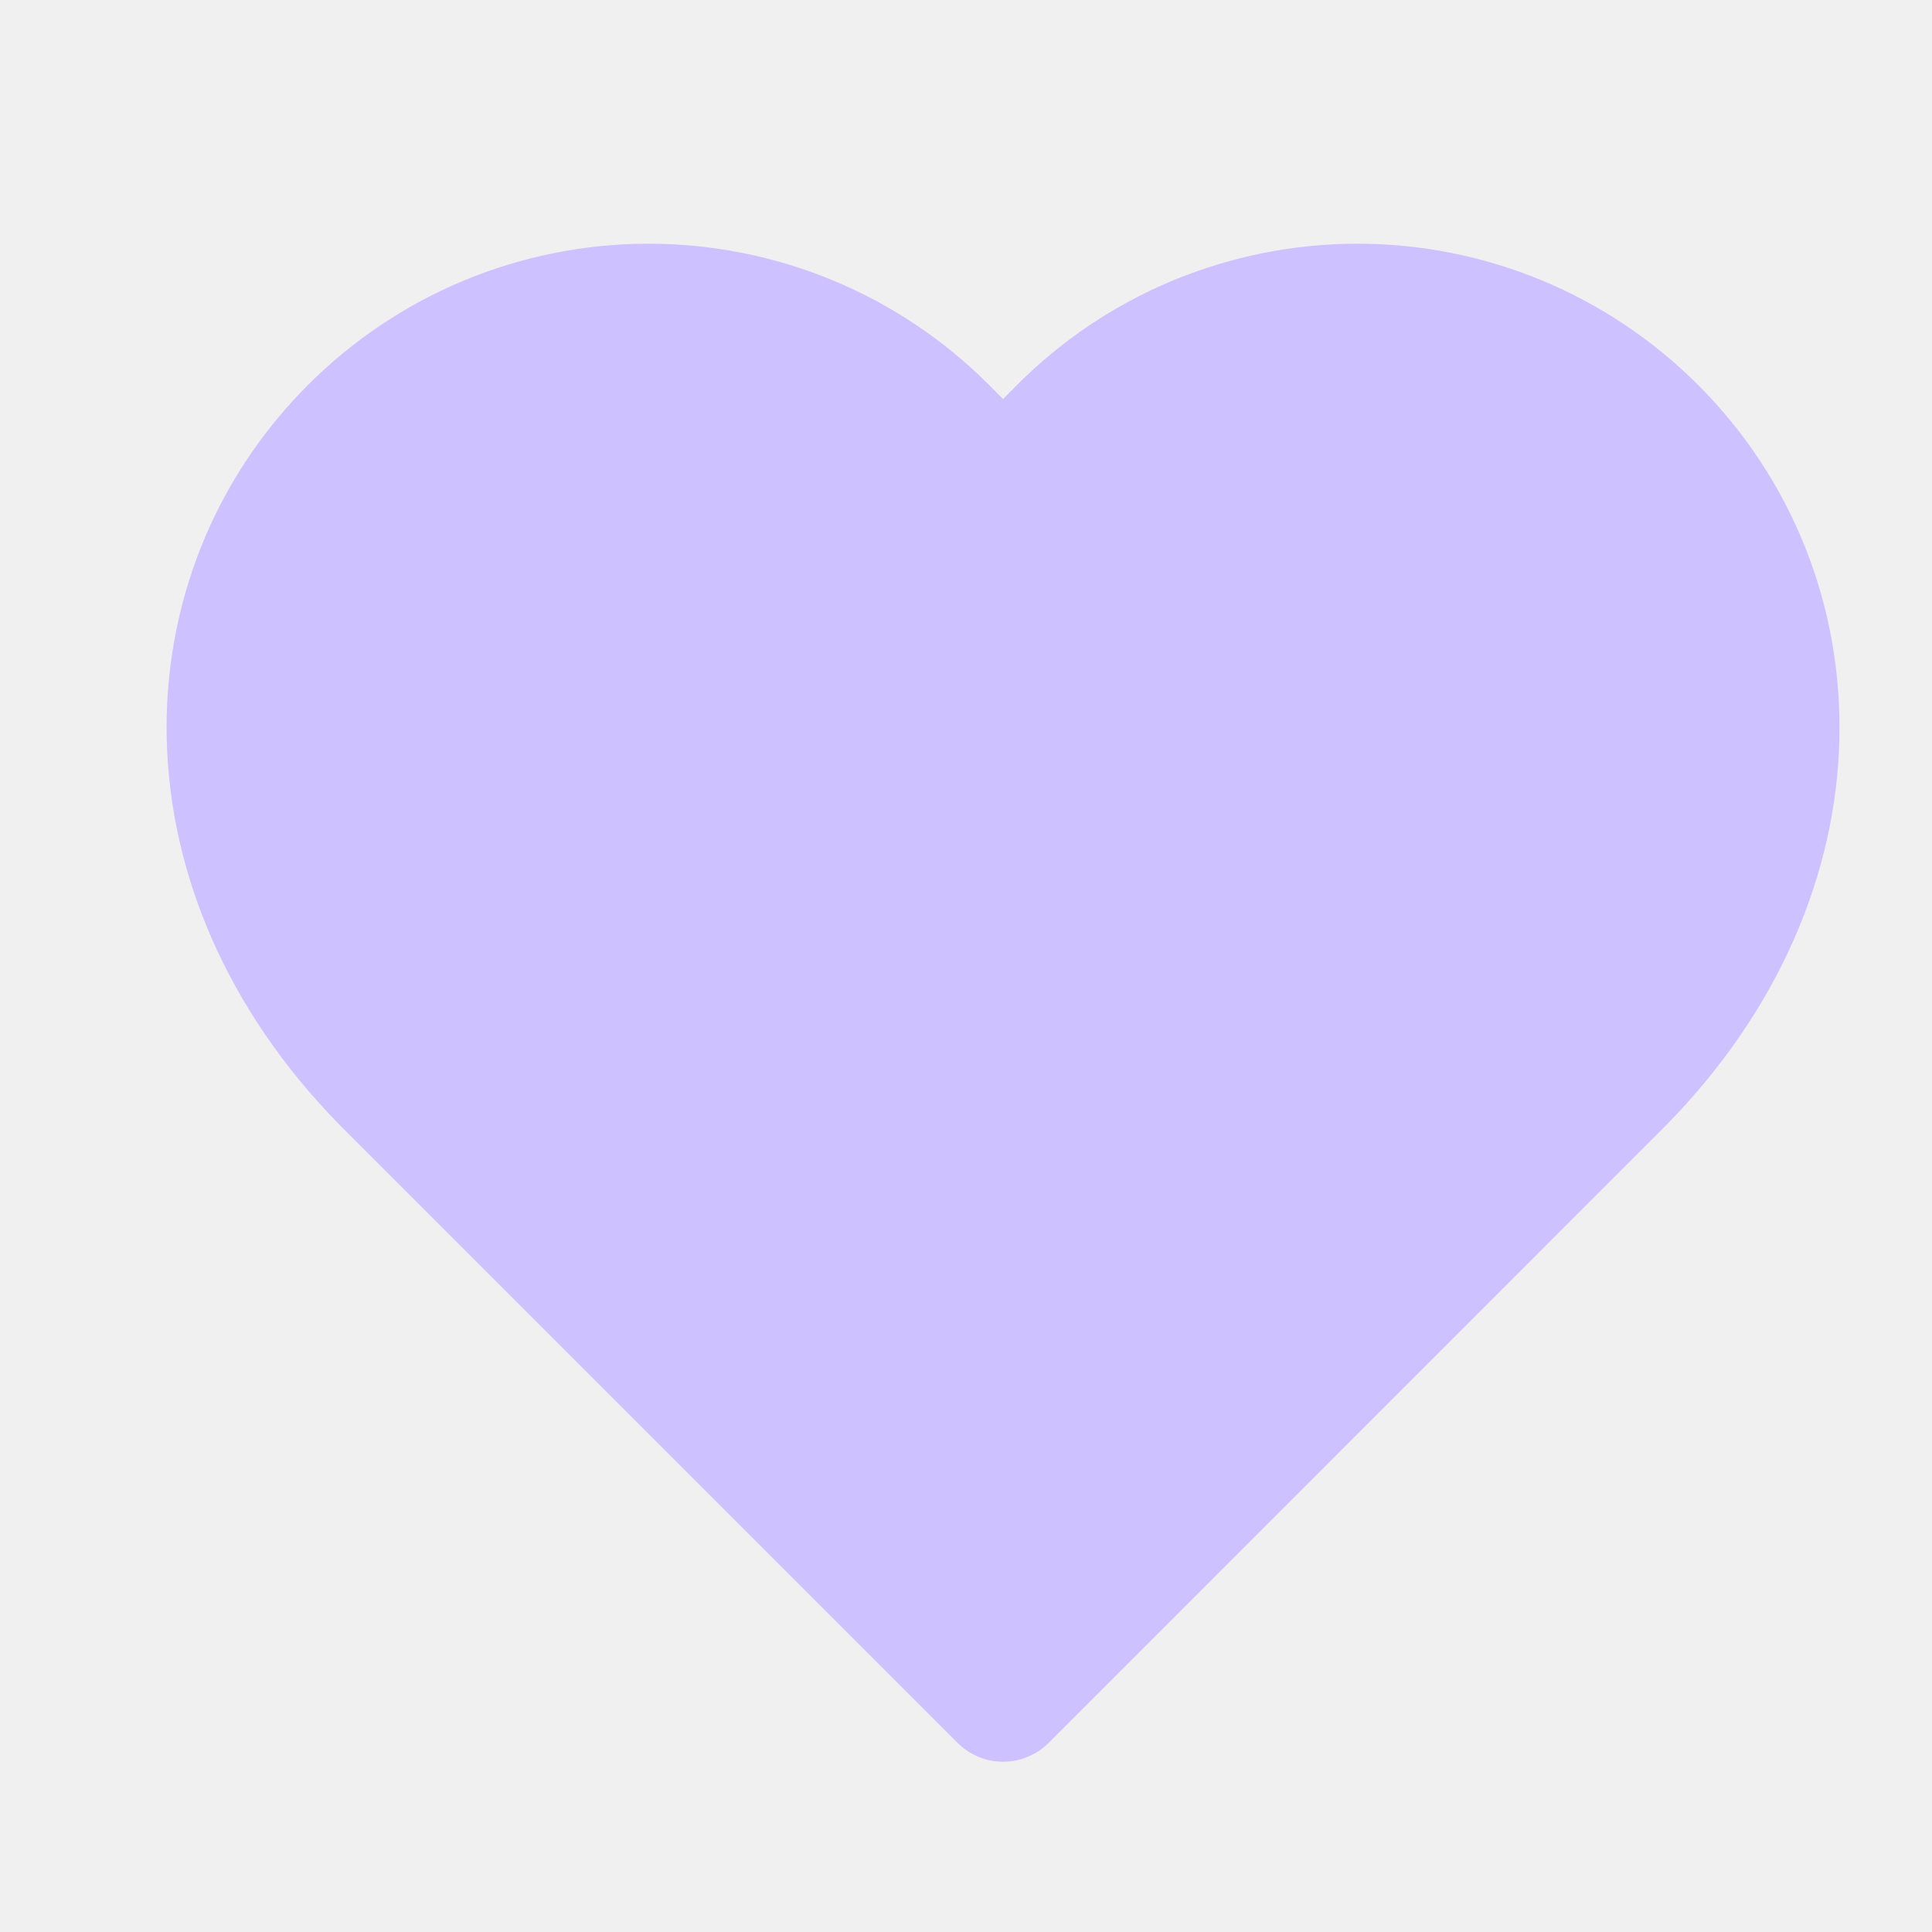
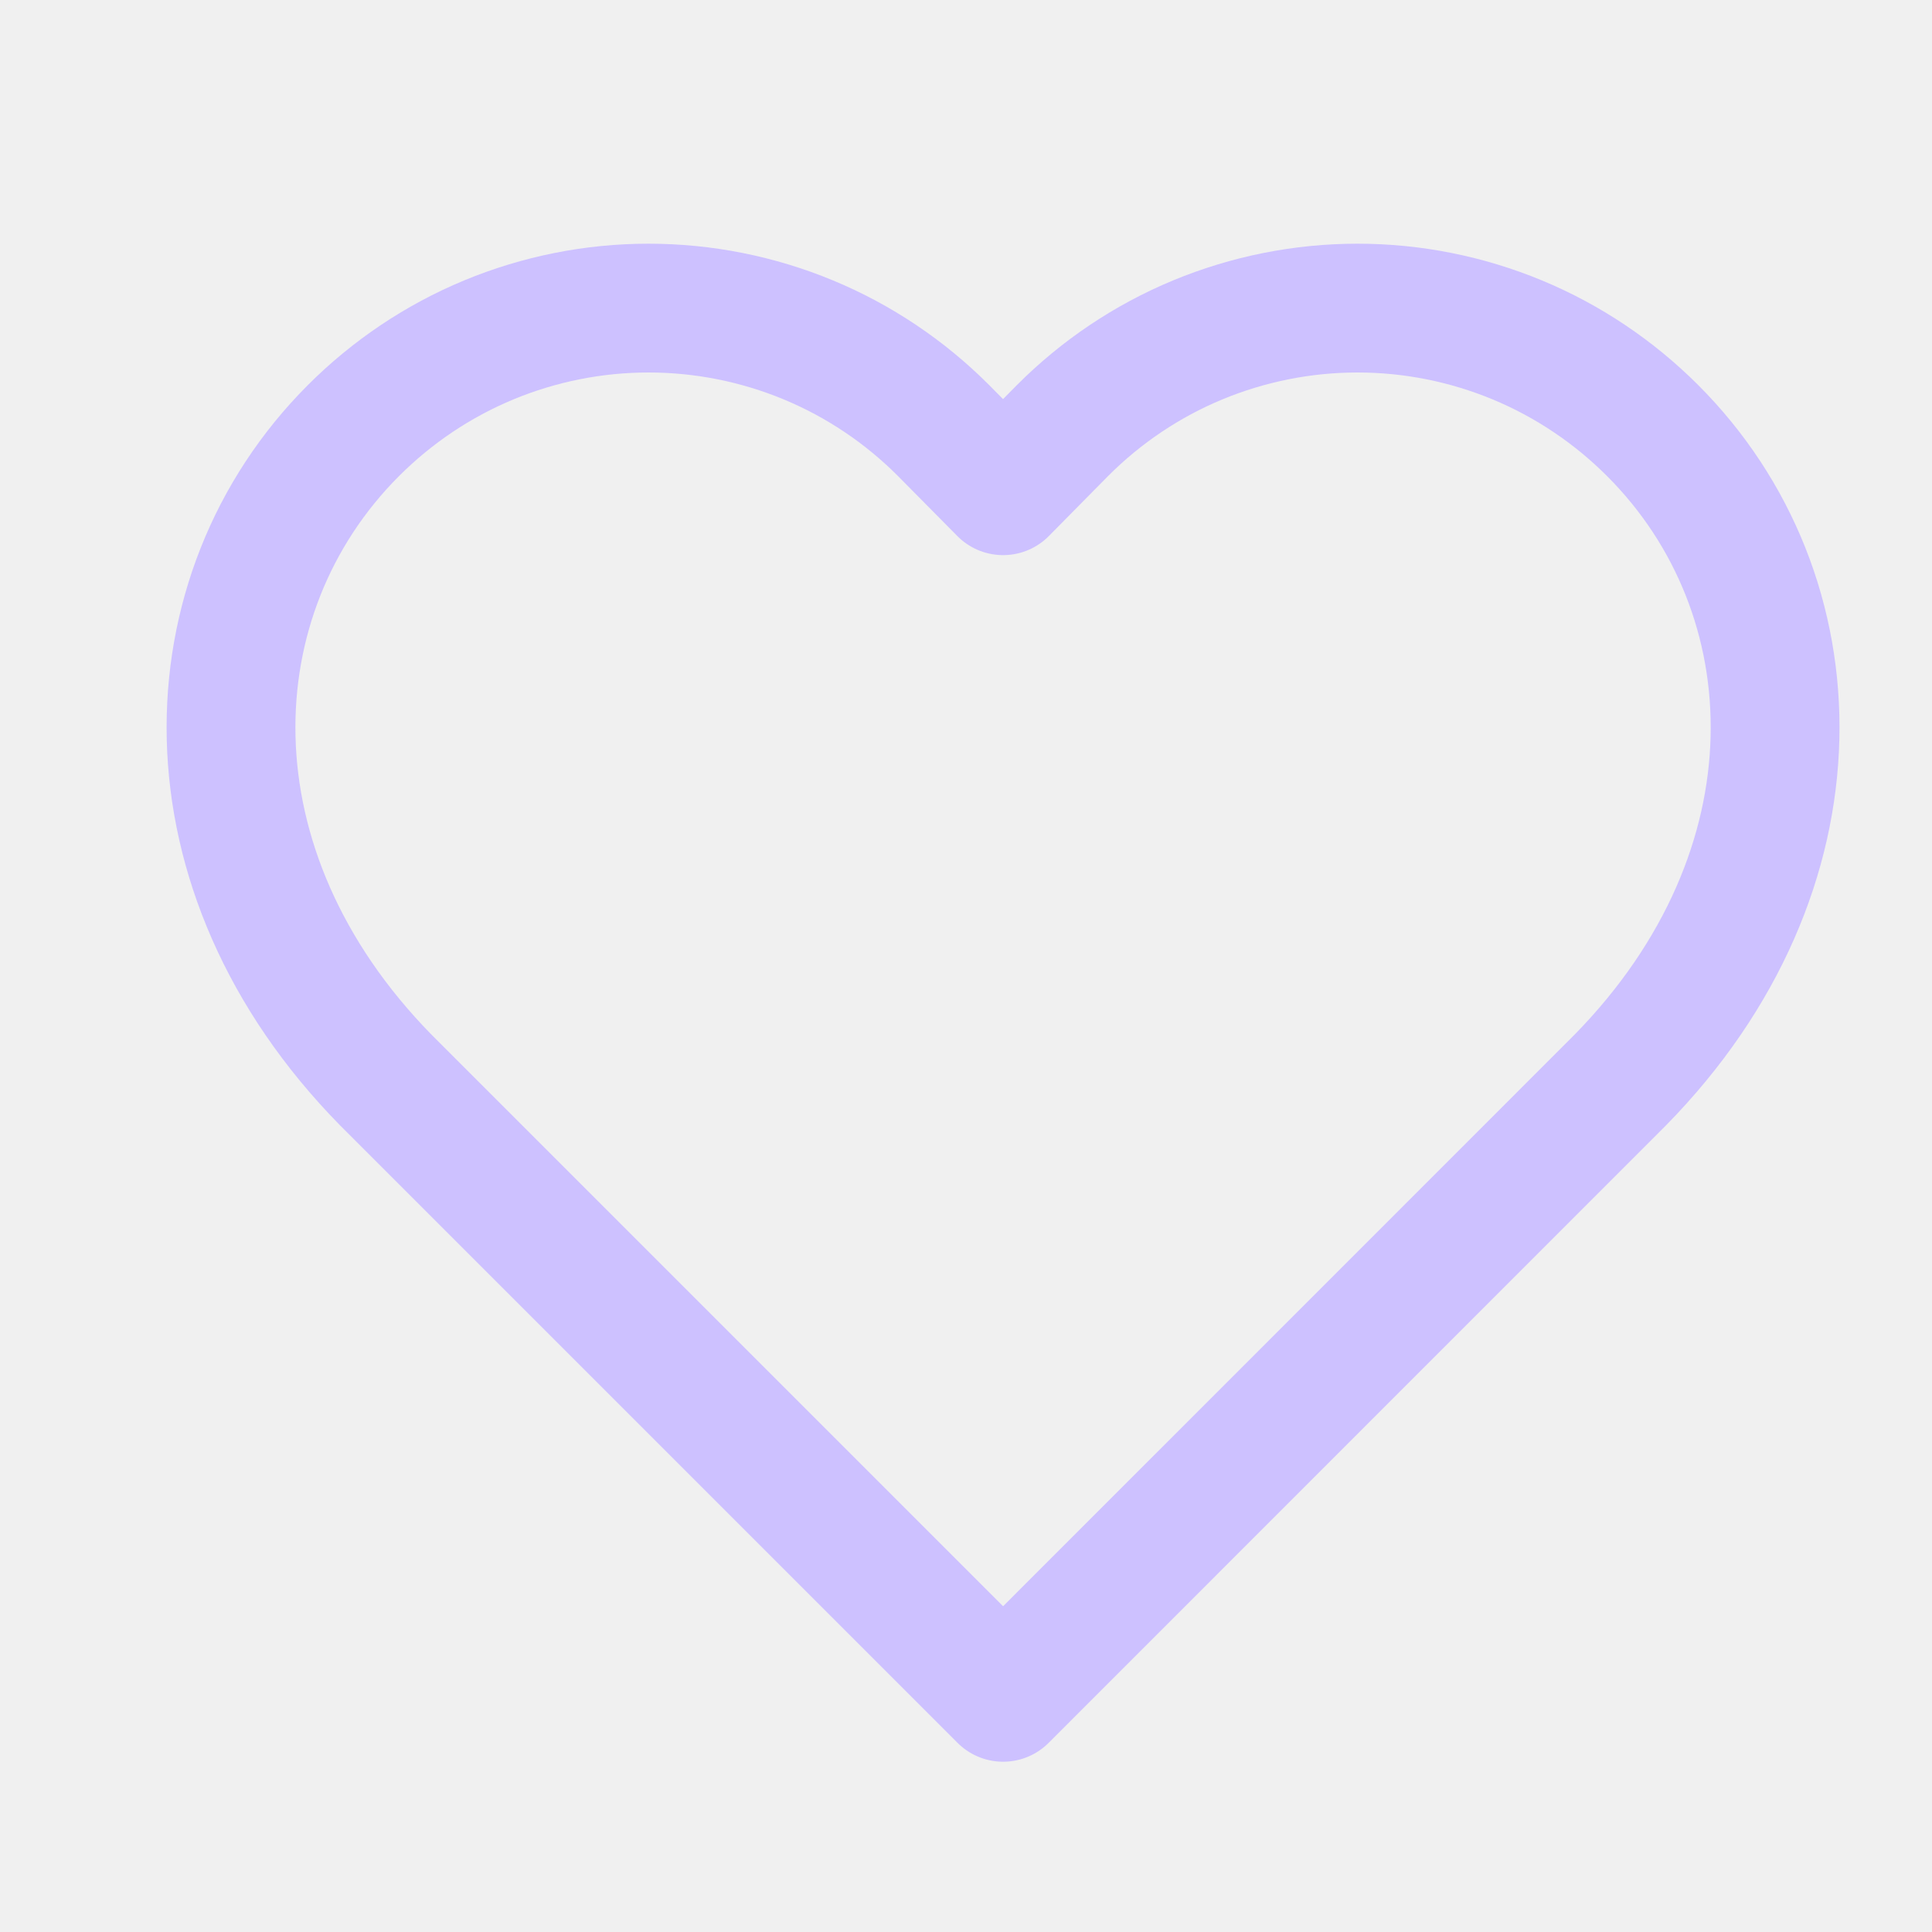
<svg xmlns="http://www.w3.org/2000/svg" width="9" height="9" viewBox="0 0 15 15" fill="none">
  <g clip-path="url(#clip0_1874_47746)">
-     <path d="M12.831 3.343C12.53 3.042 12.173 2.802 11.78 2.639C11.387 2.476 10.965 2.392 10.54 2.392C10.114 2.392 9.693 2.476 9.299 2.639C8.906 2.802 8.549 3.042 8.249 3.343L7.788 3.81L7.326 3.343C7.026 3.042 6.669 2.802 6.276 2.639C5.883 2.476 5.461 2.392 5.035 2.392C4.61 2.392 4.188 2.476 3.795 2.639C3.402 2.802 3.045 3.042 2.744 3.343C1.475 4.613 1.397 6.757 2.996 8.386L7.788 13.178L12.579 8.386C14.178 6.757 14.101 4.613 12.831 3.343Z" fill="#CDC1FF" stroke="#CDC1FF" stroke-linecap="round" stroke-linejoin="round" />
+     <path d="M12.831 3.343C12.53 3.042 12.173 2.802 11.78 2.639C11.387 2.476 10.965 2.392 10.54 2.392C10.114 2.392 9.693 2.476 9.299 2.639C8.906 2.802 8.549 3.042 8.249 3.343L7.788 3.81L7.326 3.343C7.026 3.042 6.669 2.802 6.276 2.639C5.883 2.476 5.461 2.392 5.035 2.392C4.61 2.392 4.188 2.476 3.795 2.639C3.402 2.802 3.045 3.042 2.744 3.343C1.475 4.613 1.397 6.757 2.996 8.386L7.788 13.178L12.579 8.386C14.178 6.757 14.101 4.613 12.831 3.343Z" fill="none" stroke="#CDC1FF" stroke-linecap="round" stroke-linejoin="round" />
  </g>
  <defs>
    <clipPath id="clip0_1874_47746">
      <rect width="14" height="14" fill="white" transform="translate(0.600098 0.599976)" />
    </clipPath>
  </defs>
</svg>
